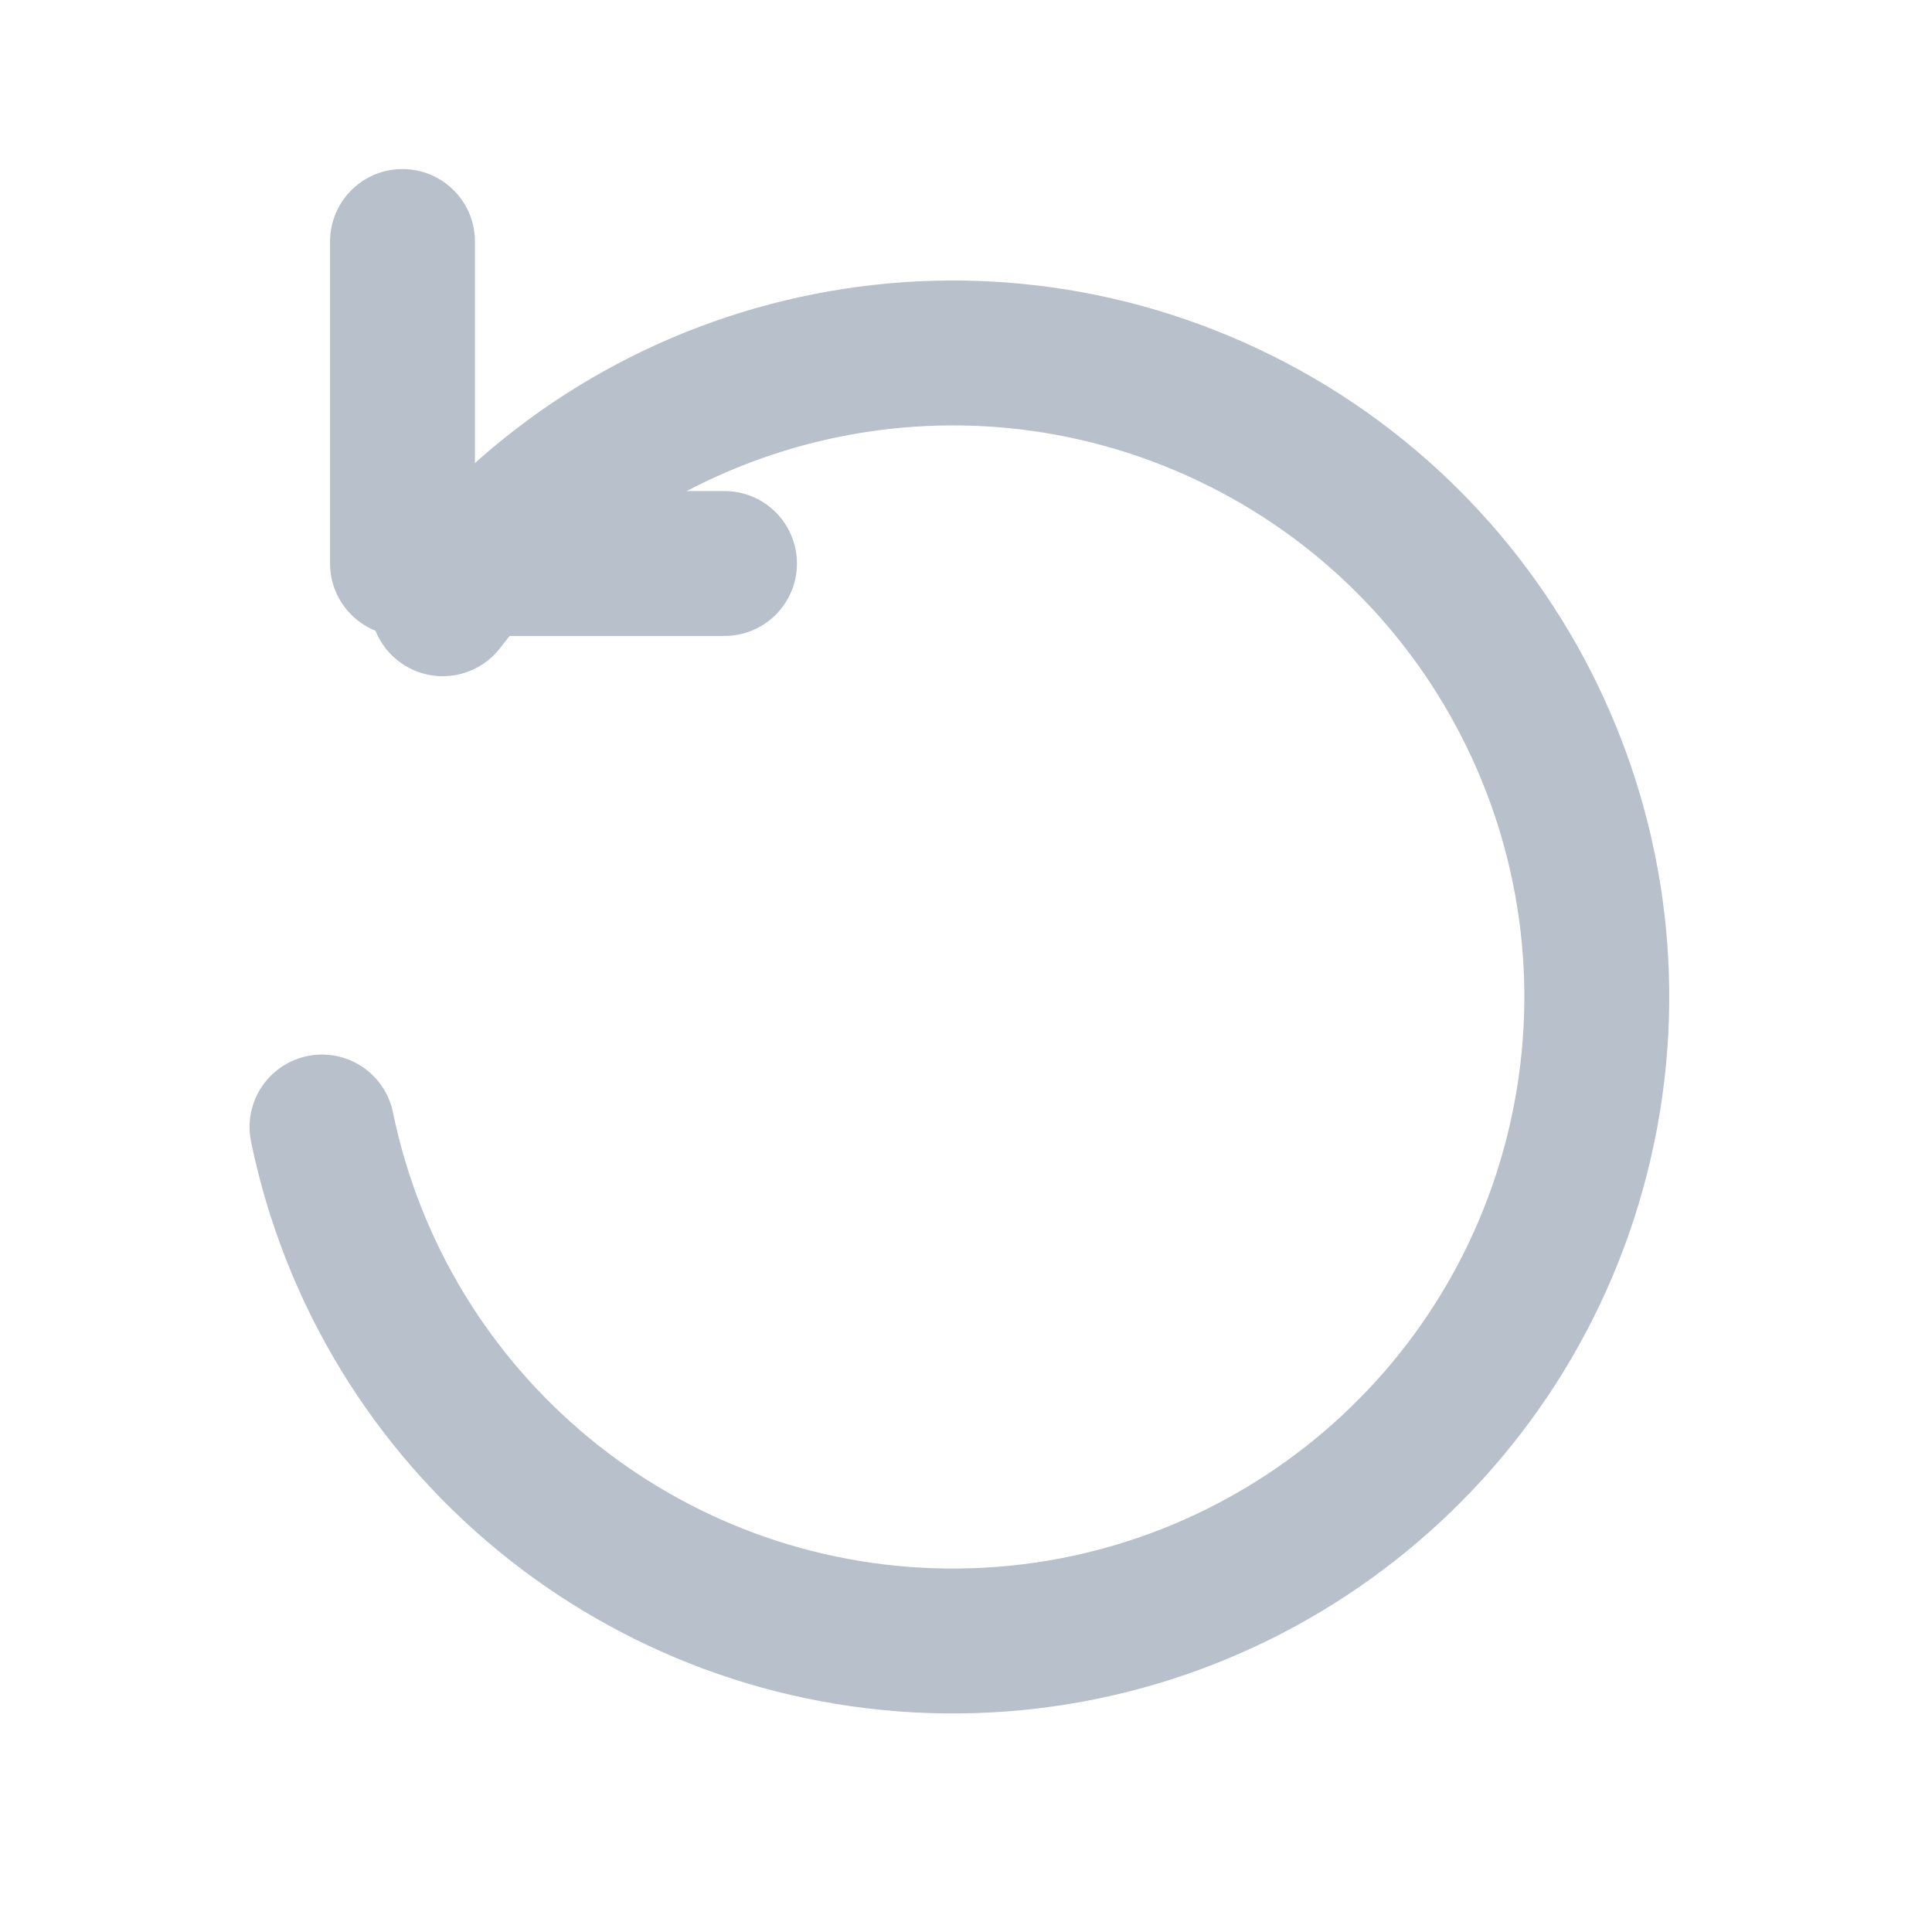
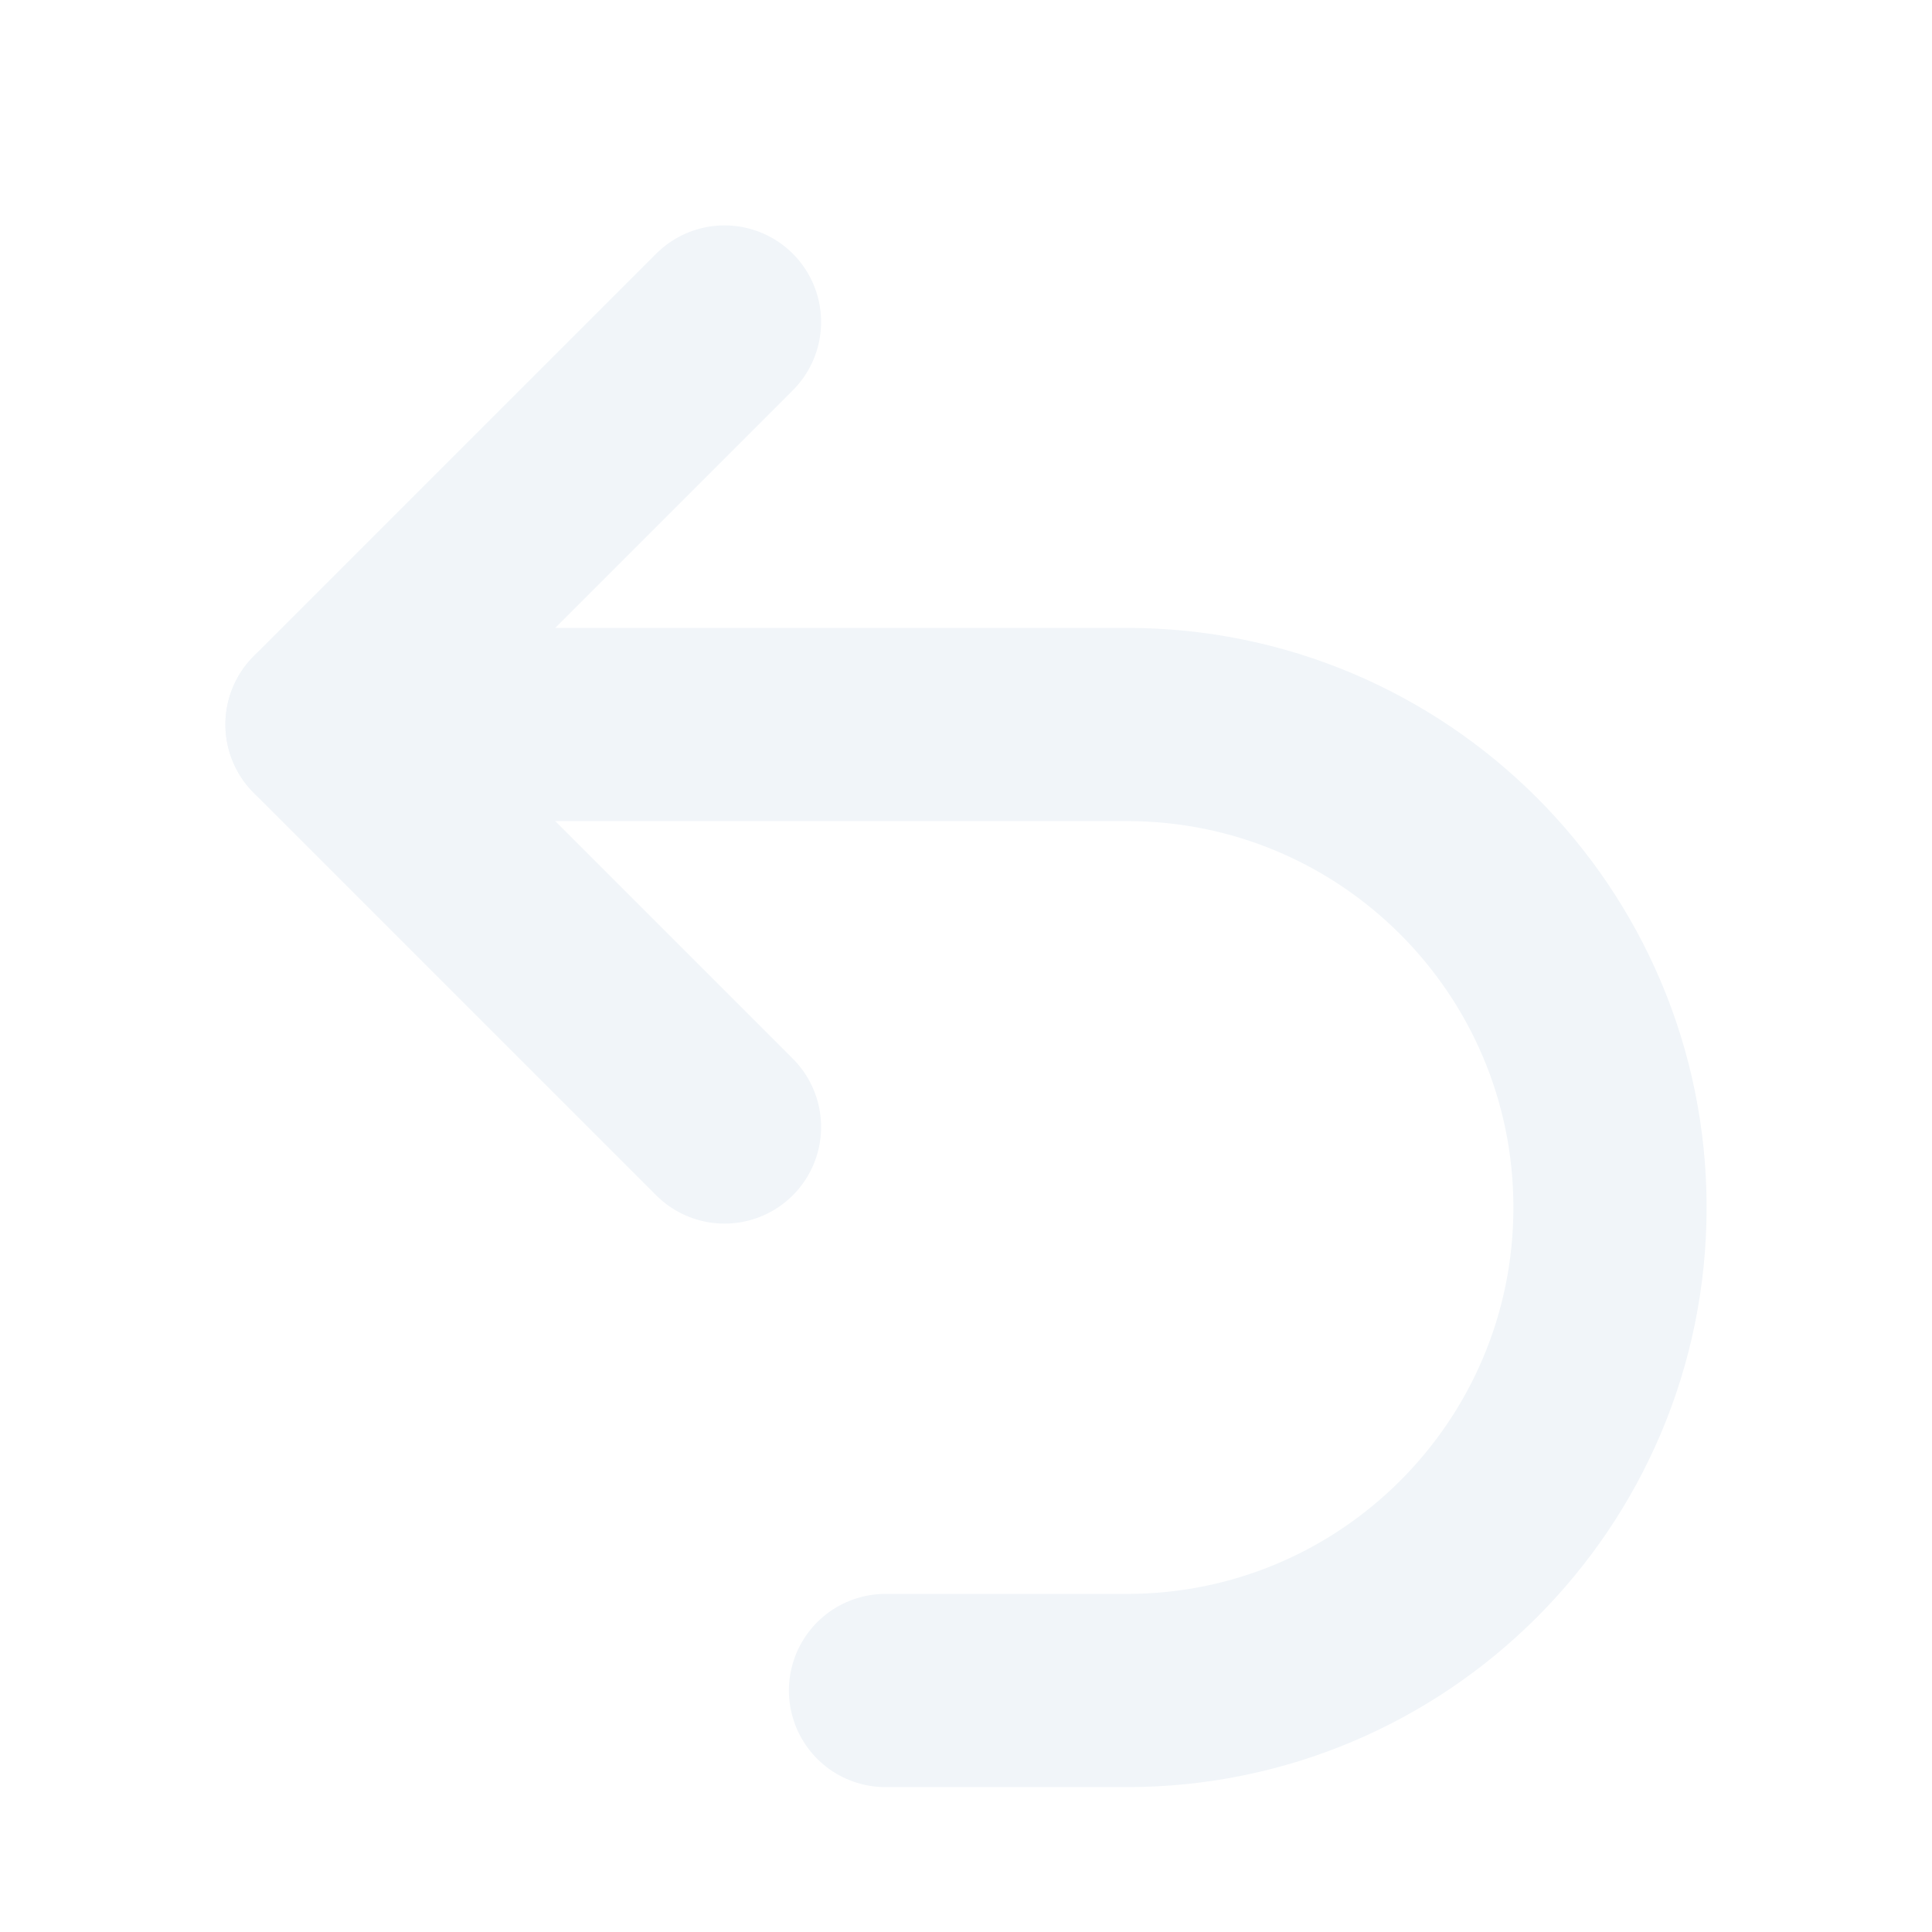
- <svg xmlns="http://www.w3.org/2000/svg" viewBox="0 0 24 24" width="24" height="24" fill="none" stroke="#b8c0cc" stroke-width="1.8" stroke-linecap="round" stroke-linejoin="round">
-   <path d="M9 7H5v-4" />
-   <path d="M5.5 7.5A8 8 0 1 1 4 14" />
+ <svg xmlns="http://www.w3.org/2000/svg" viewBox="0 0 24 24" width="32" height="32" fill="none" stroke="#F1F5F9" stroke-width="2.4" stroke-linecap="round" stroke-linejoin="round">
+   <path d="M9 14L4 9l5-5" />
+   <path d="M4 9h10a6 6 0 0 1 0 12h-3" />
</svg>
